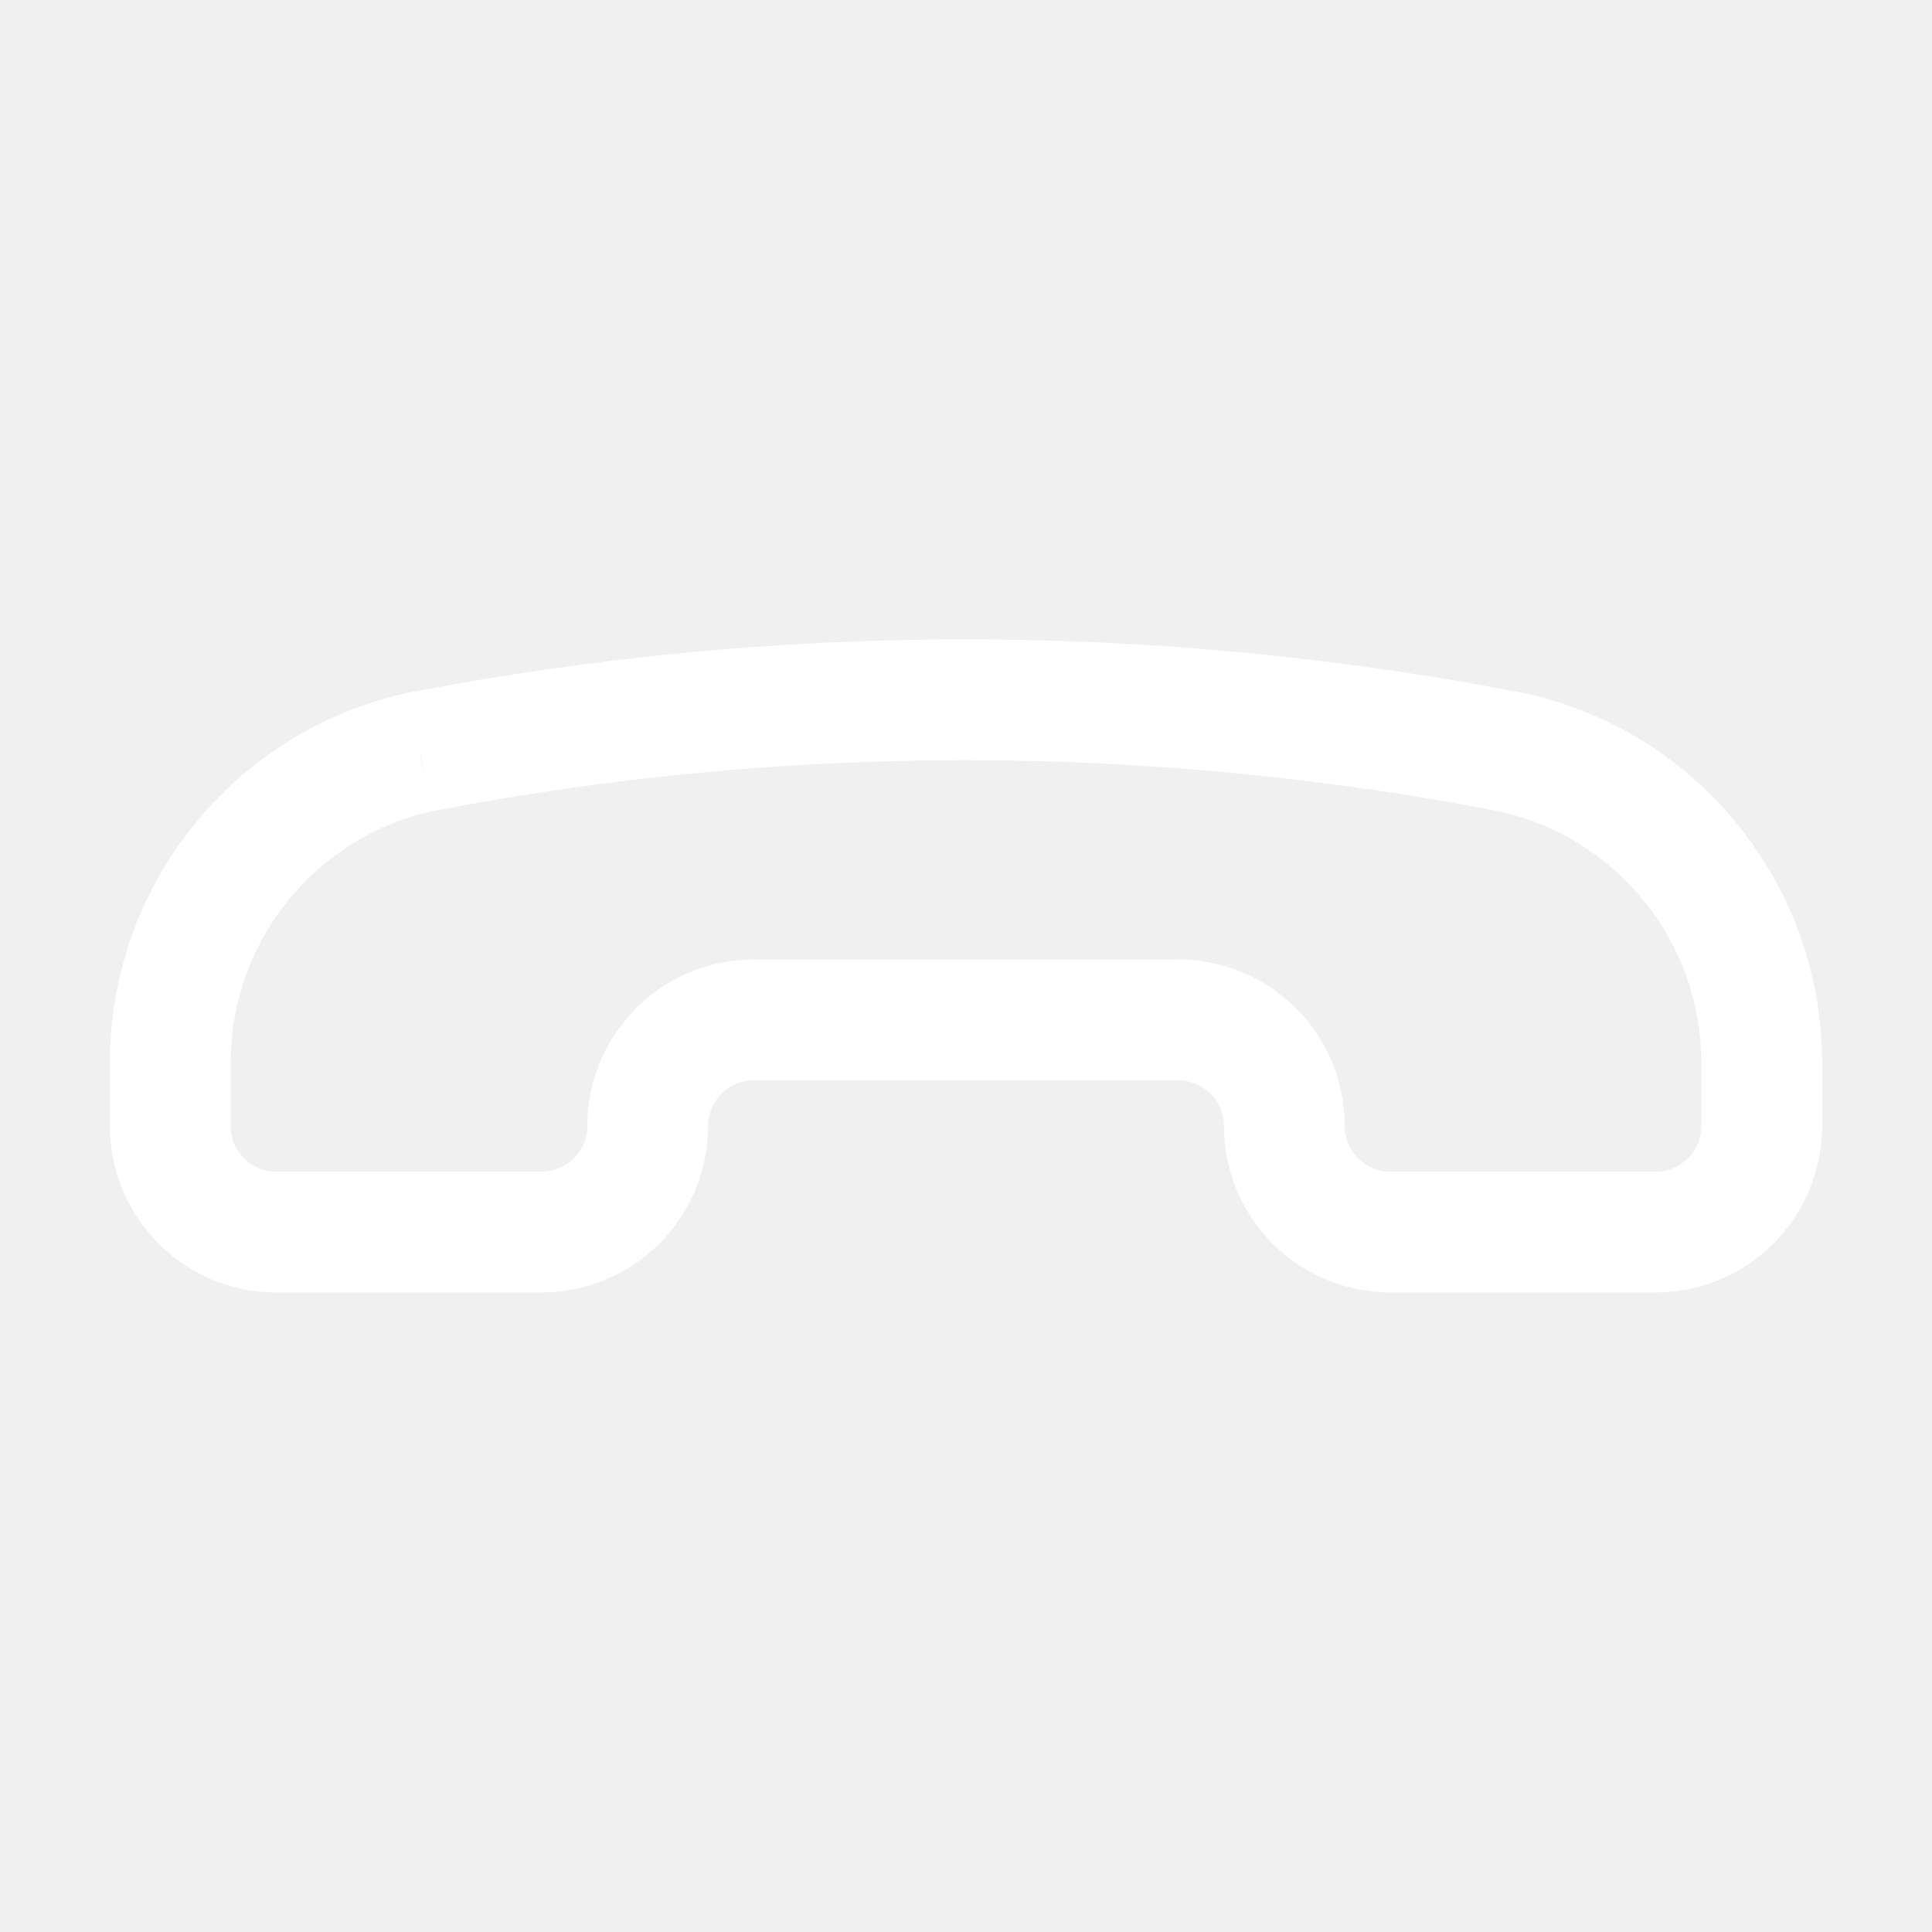
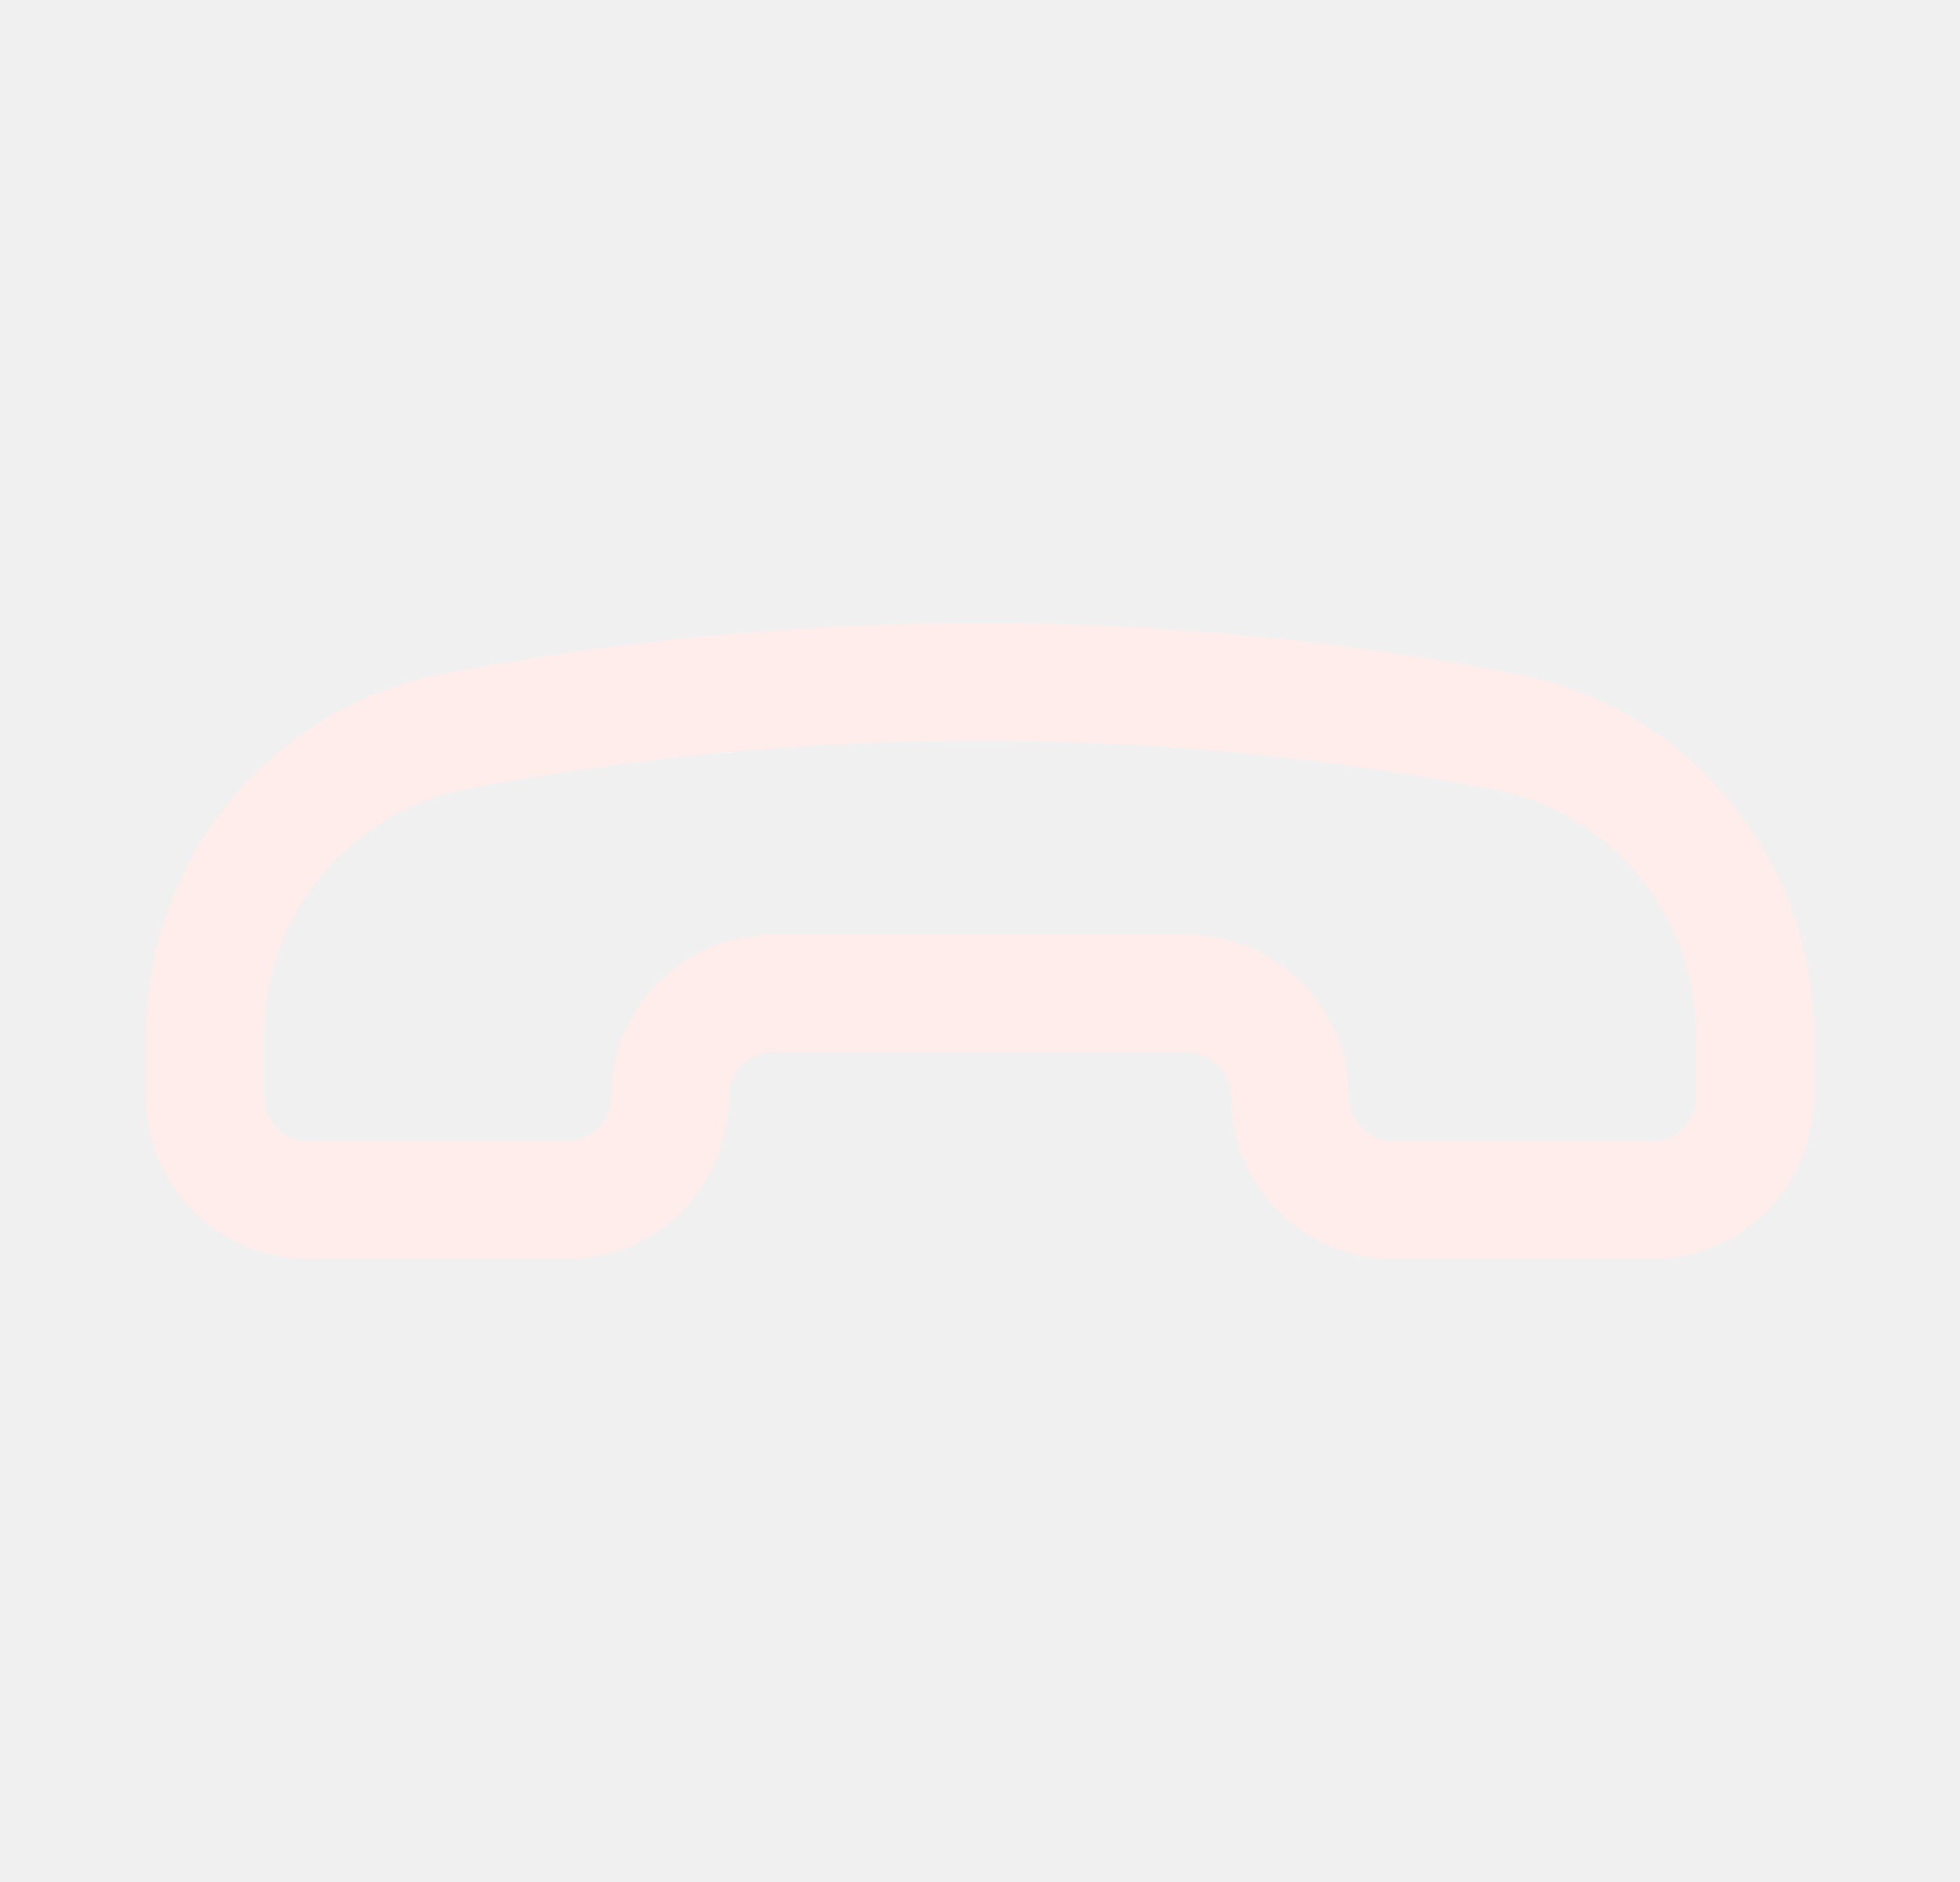
- <svg xmlns="http://www.w3.org/2000/svg" width="24" height="24" fill="none" viewBox="0 0 24 24">
-   <path fill="#fff" fill-rule="evenodd" d="M18.879 8.601a.75.75 0 0 1 .072.012 4.704 4.704 0 0 1 3.684 4.593v.782a2.068 2.068 0 0 1-2.068 2.067h-3.295a2.068 2.068 0 0 1-2.068-2.067.568.568 0 0 0-.568-.568H9.364a.568.568 0 0 0-.568.568 2.068 2.068 0 0 1-2.068 2.067H3.433a2.068 2.068 0 0 1-2.068-2.067v-.782M18.879 8.6a36.435 36.435 0 0 0-13.83.01 4.704 4.704 0 0 0-3.684 4.595m3.856-3.863v.043l.065.291-.065-.334Zm.142.735a3.204 3.204 0 0 0-2.498 3.127v.783a.568.568 0 0 0 .568.568h3.295a.568.568 0 0 0 .568-.568 2.068 2.068 0 0 1 2.068-2.068h5.272a2.068 2.068 0 0 1 2.068 2.068.568.568 0 0 0 .568.568h3.295a.568.568 0 0 0 .568-.568v-.782a3.204 3.204 0 0 0-2.499-3.124 34.923 34.923 0 0 0-13.273-.003v-.002Z" clip-rule="evenodd" />
+ <svg xmlns="http://www.w3.org/2000/svg" width="25" height="24" viewBox="0 0 25 24" fill="none">
+   <g id="Icon">
+     <path id="Vector" fill-rule="evenodd" clip-rule="evenodd" d="M19.379 8.601C19.403 8.604 19.427 8.608 19.451 8.613C20.496 8.845 21.43 9.427 22.1 10.262C22.77 11.097 23.135 12.135 23.135 13.205V13.987C23.135 14.536 22.917 15.062 22.529 15.45C22.141 15.838 21.615 16.055 21.067 16.055H17.772C17.224 16.055 16.698 15.838 16.31 15.45C15.922 15.062 15.704 14.536 15.704 13.987C15.704 13.837 15.644 13.692 15.538 13.586C15.431 13.479 15.287 13.419 15.136 13.419H9.864C9.713 13.419 9.569 13.479 9.462 13.586C9.356 13.692 9.296 13.837 9.296 13.987C9.296 14.536 9.078 15.062 8.69 15.45C8.302 15.838 7.776 16.055 7.228 16.055H3.933C3.385 16.055 2.859 15.838 2.471 15.45C2.083 15.062 1.865 14.536 1.865 13.987V13.206M19.379 8.601C14.835 7.726 10.166 7.725 5.621 8.598C5.597 8.601 5.573 8.605 5.549 8.611C4.503 8.843 3.569 9.425 2.899 10.261C2.229 11.096 1.864 12.135 1.865 13.206M5.721 9.343V9.386L5.786 9.677L5.721 9.343ZM5.863 10.077C5.155 10.237 4.523 10.633 4.069 11.199C3.613 11.768 3.364 12.476 3.365 13.205L3.365 13.987C3.365 14.138 3.425 14.283 3.531 14.389C3.638 14.496 3.782 14.555 3.933 14.555H7.228C7.379 14.555 7.523 14.496 7.63 14.389C7.736 14.283 7.796 14.138 7.796 13.987C7.796 13.439 8.014 12.913 8.402 12.525C8.79 12.137 9.316 11.919 9.864 11.919H15.136C15.684 11.919 16.21 12.137 16.598 12.525C16.986 12.913 17.204 13.439 17.204 13.987C17.204 14.138 17.264 14.283 17.37 14.389C17.477 14.496 17.621 14.555 17.772 14.555H21.067C21.218 14.555 21.362 14.496 21.469 14.389C21.575 14.283 21.635 14.138 21.635 13.987V13.205C21.635 12.476 21.386 11.769 20.93 11.2C20.483 10.643 19.862 10.251 19.167 10.087C19.157 10.086 19.147 10.084 19.136 10.082C14.753 9.233 10.247 9.232 5.863 10.079L5.863 10.077Z" fill="#FFEDEC" />
+   </g>
</svg>
